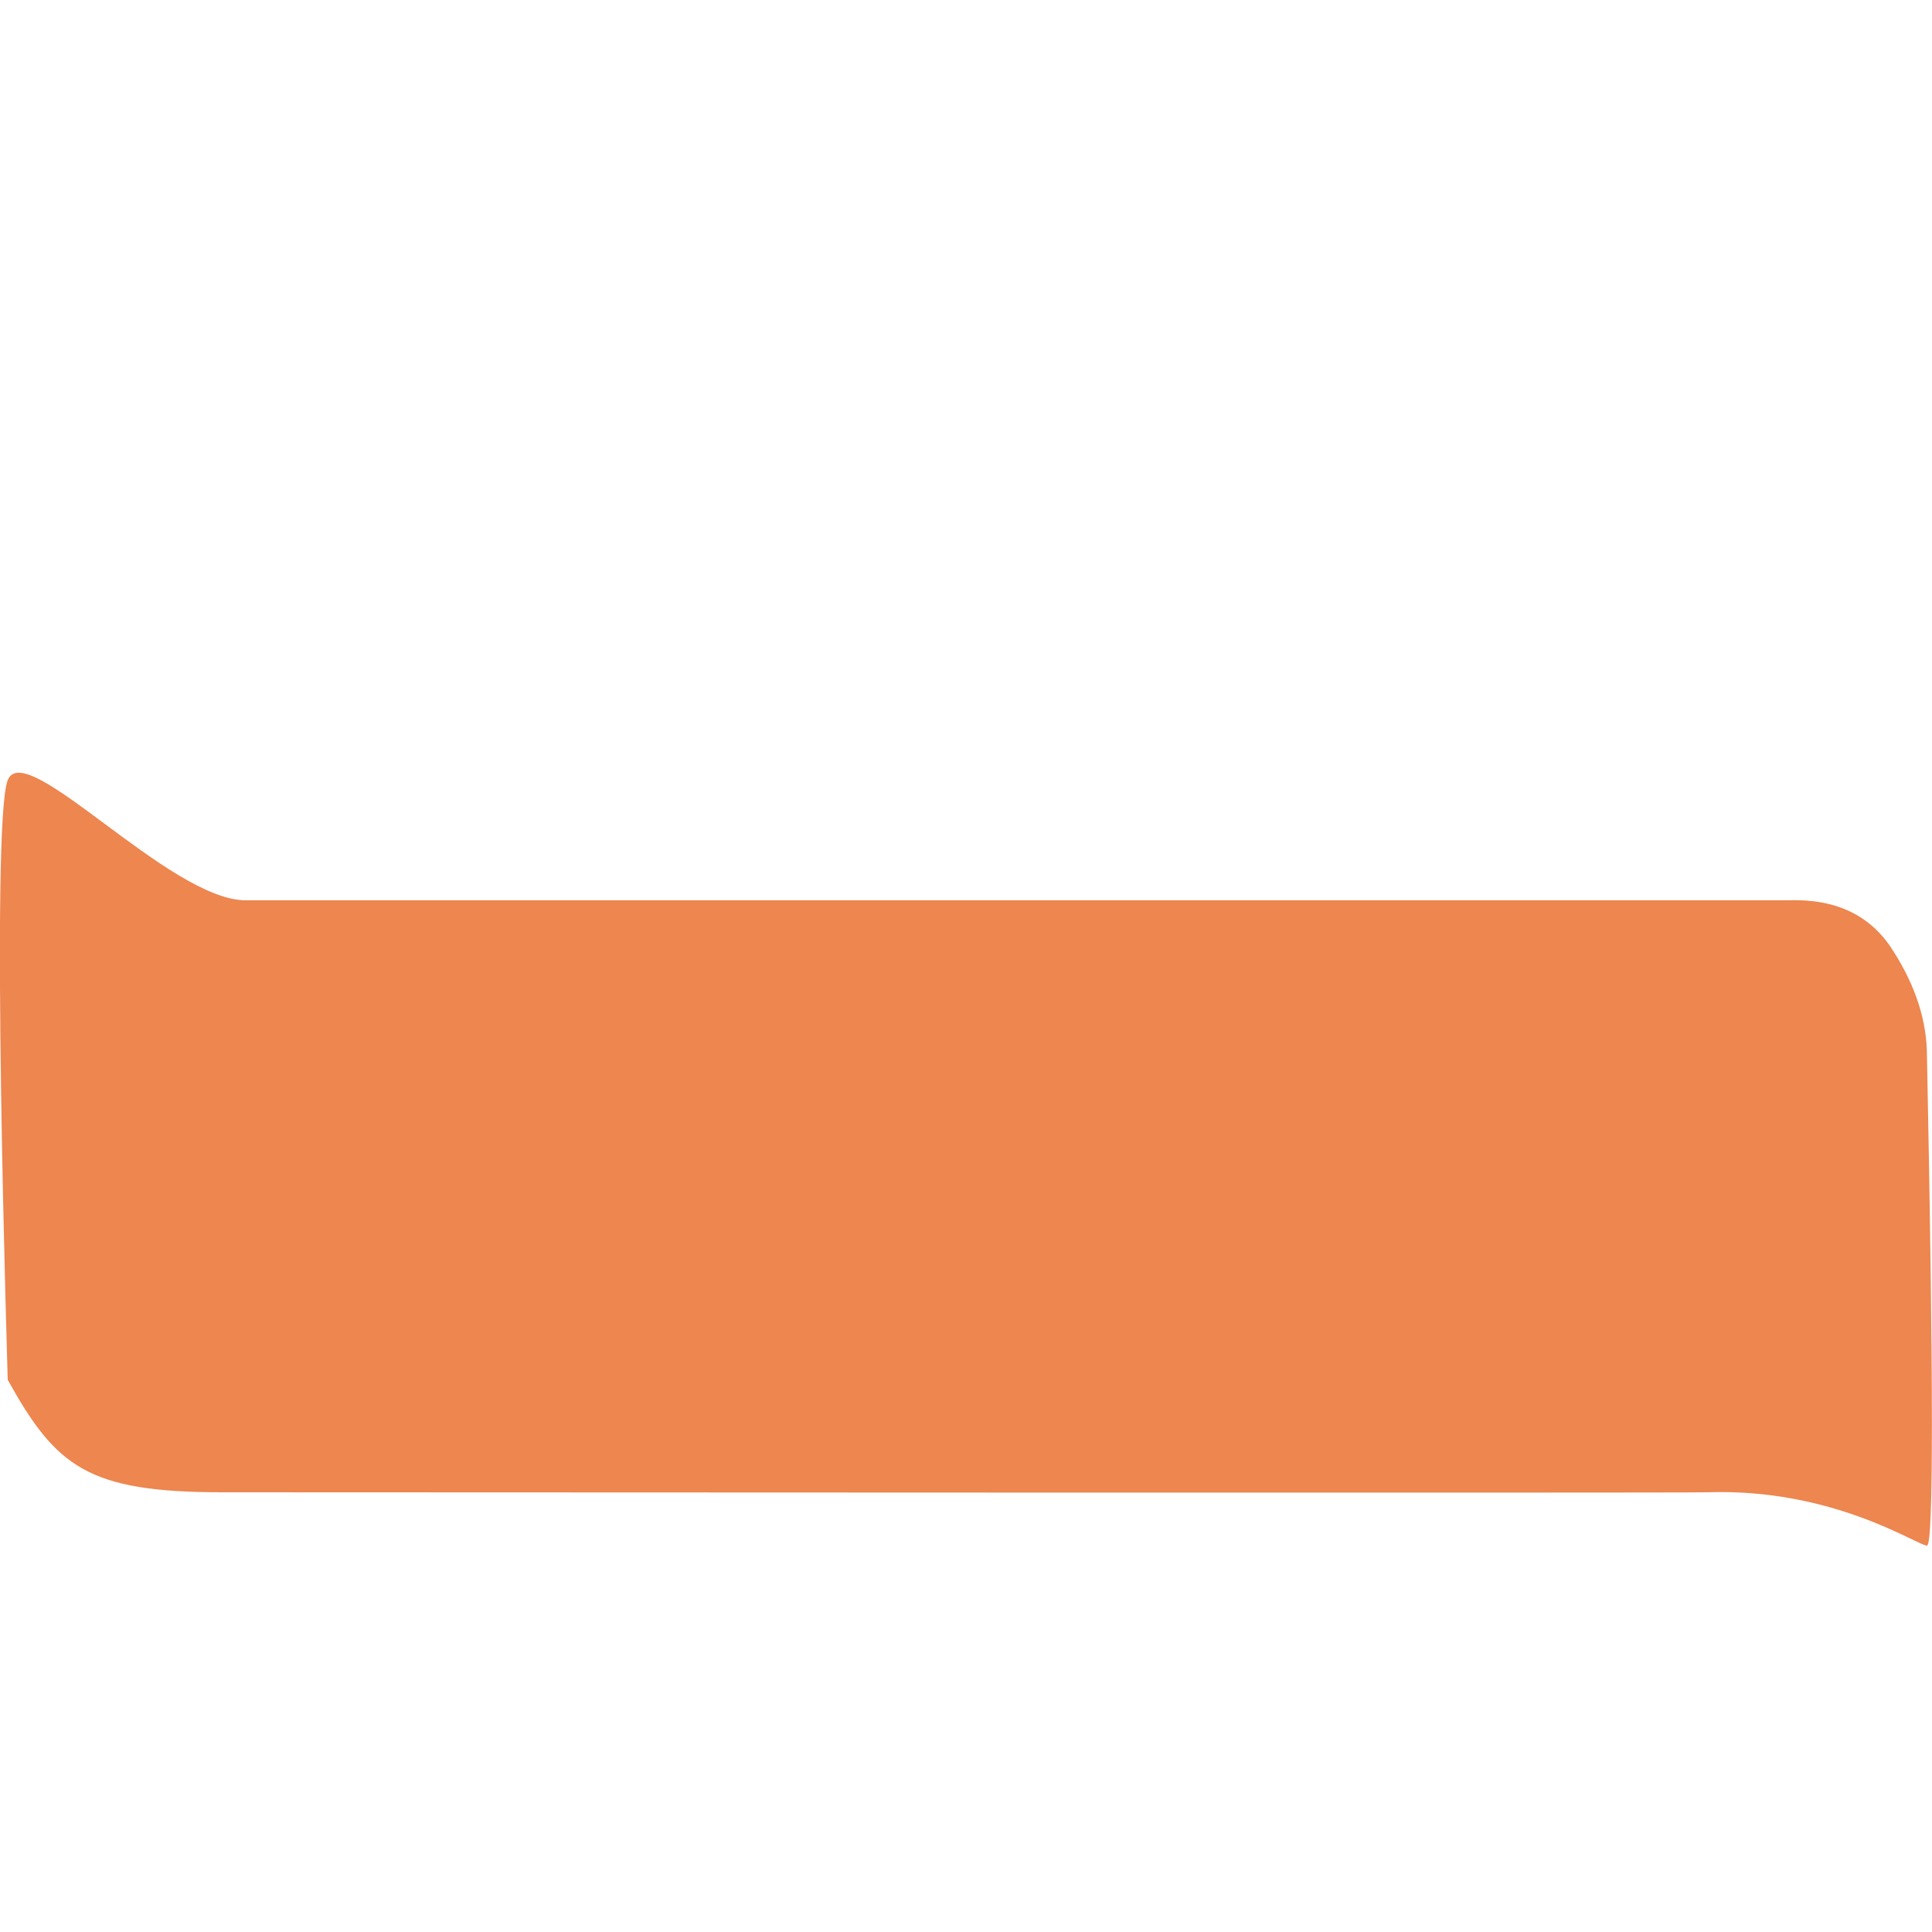
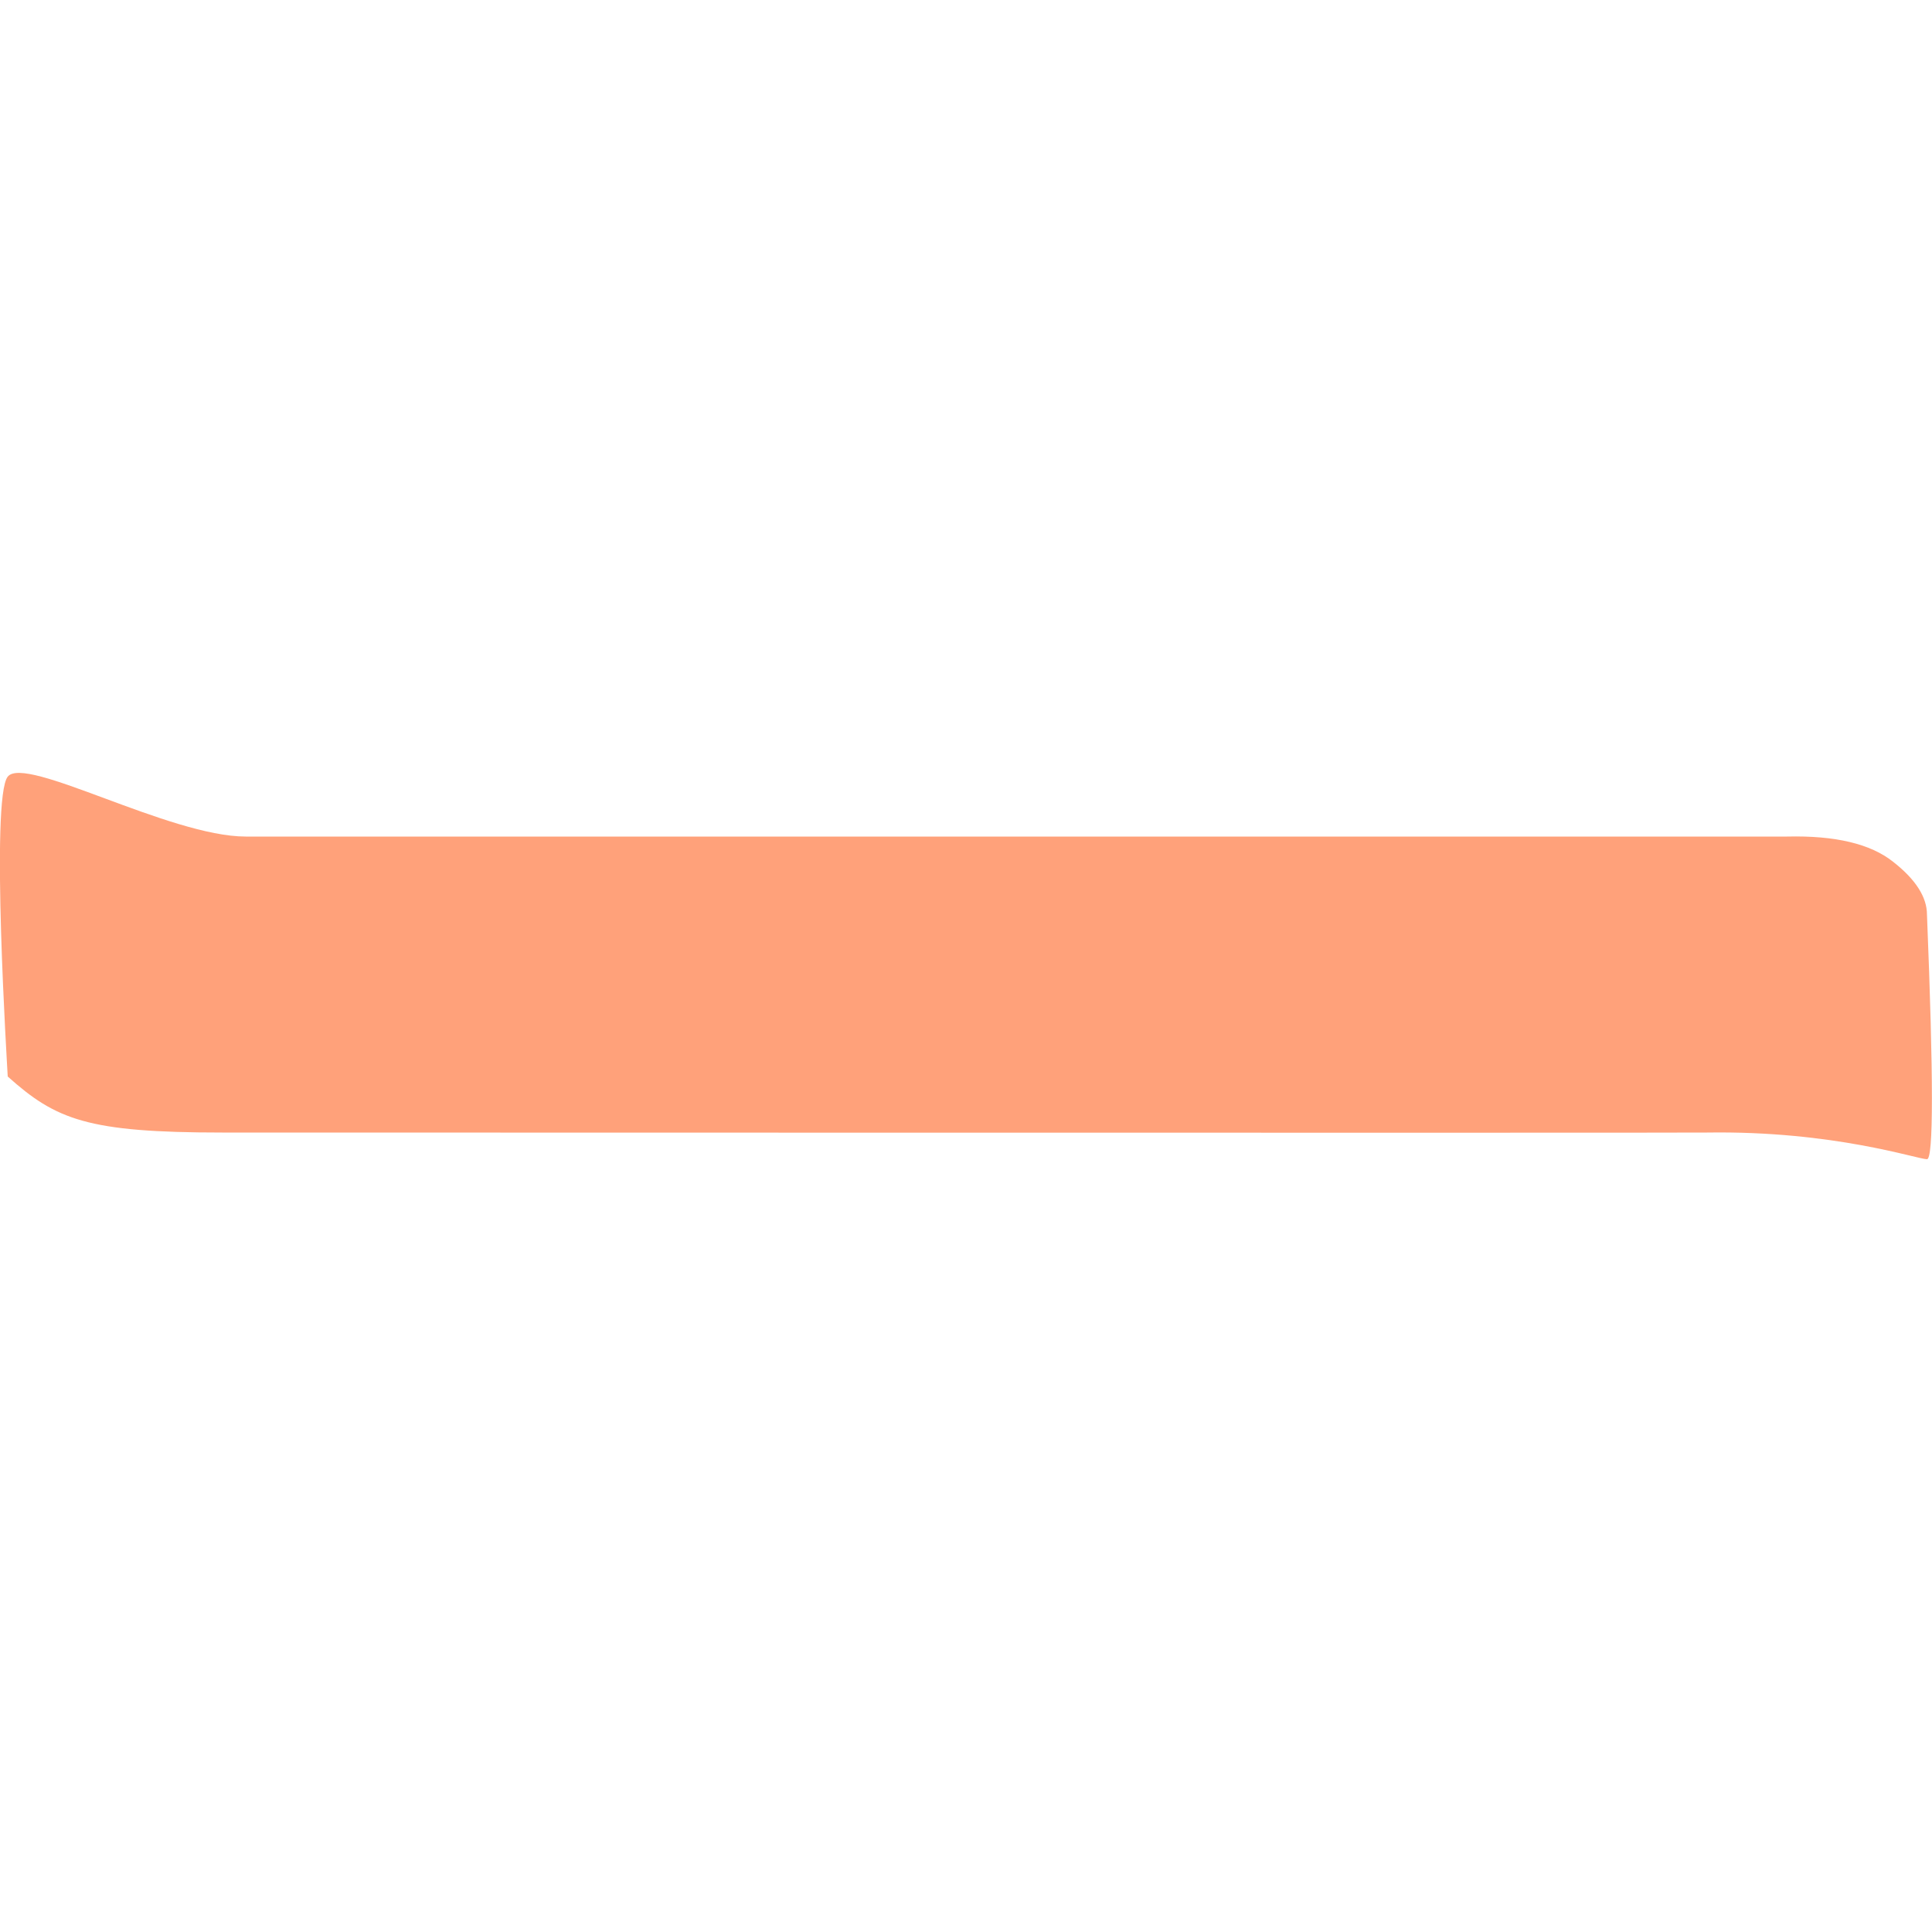
<svg xmlns="http://www.w3.org/2000/svg" width="5px" height="5px" viewBox="0 0 5 5" version="1.1">
-   <g id="tone1" stroke="none" stroke-width="1" fill="none" fill-rule="evenodd">
-     <path d="M0.02,2.019 C0.065,1.906 0.439,2.33 0.636,2.33 C0.767,2.33 2.097,2.33 4.625,2.33 C4.75,2.325 4.841,2.368 4.899,2.46 C4.958,2.552 4.987,2.643 4.987,2.734 C5.004,3.578 5.004,4 4.987,4 C4.962,4 4.746,3.851 4.418,3.862 C4.377,3.864 0.891,3.862 0.575,3.862 C0.227,3.862 0.145,3.796 0.02,3.571 C0.019,3.528 -0.025,2.132 0.02,2.019 Z" id="tone1-copy" fill="#ED864F" />
+   <g id="tone-1" stroke="none" stroke-width="1" fill="none" fill-rule="evenodd">
+     <path d="M0.02,2.01 C0.065,1.953 0.439,2.165 0.636,2.165 C0.767,2.165 2.097,2.165 4.625,2.165 C4.75,2.162 4.841,2.184 4.899,2.23 C4.958,2.276 4.987,2.322 4.987,2.367 C5.004,2.789 5.004,3 4.987,3 C4.962,3 4.746,2.926 4.418,2.931 C4.377,2.932 0.891,2.931 0.575,2.931 C0.227,2.931 0.145,2.898 0.02,2.786 C0.019,2.764 -0.025,2.066 0.02,2.01 Z" id="tone1-copy" fill="#FFA17A" />
  </g>
</svg>
